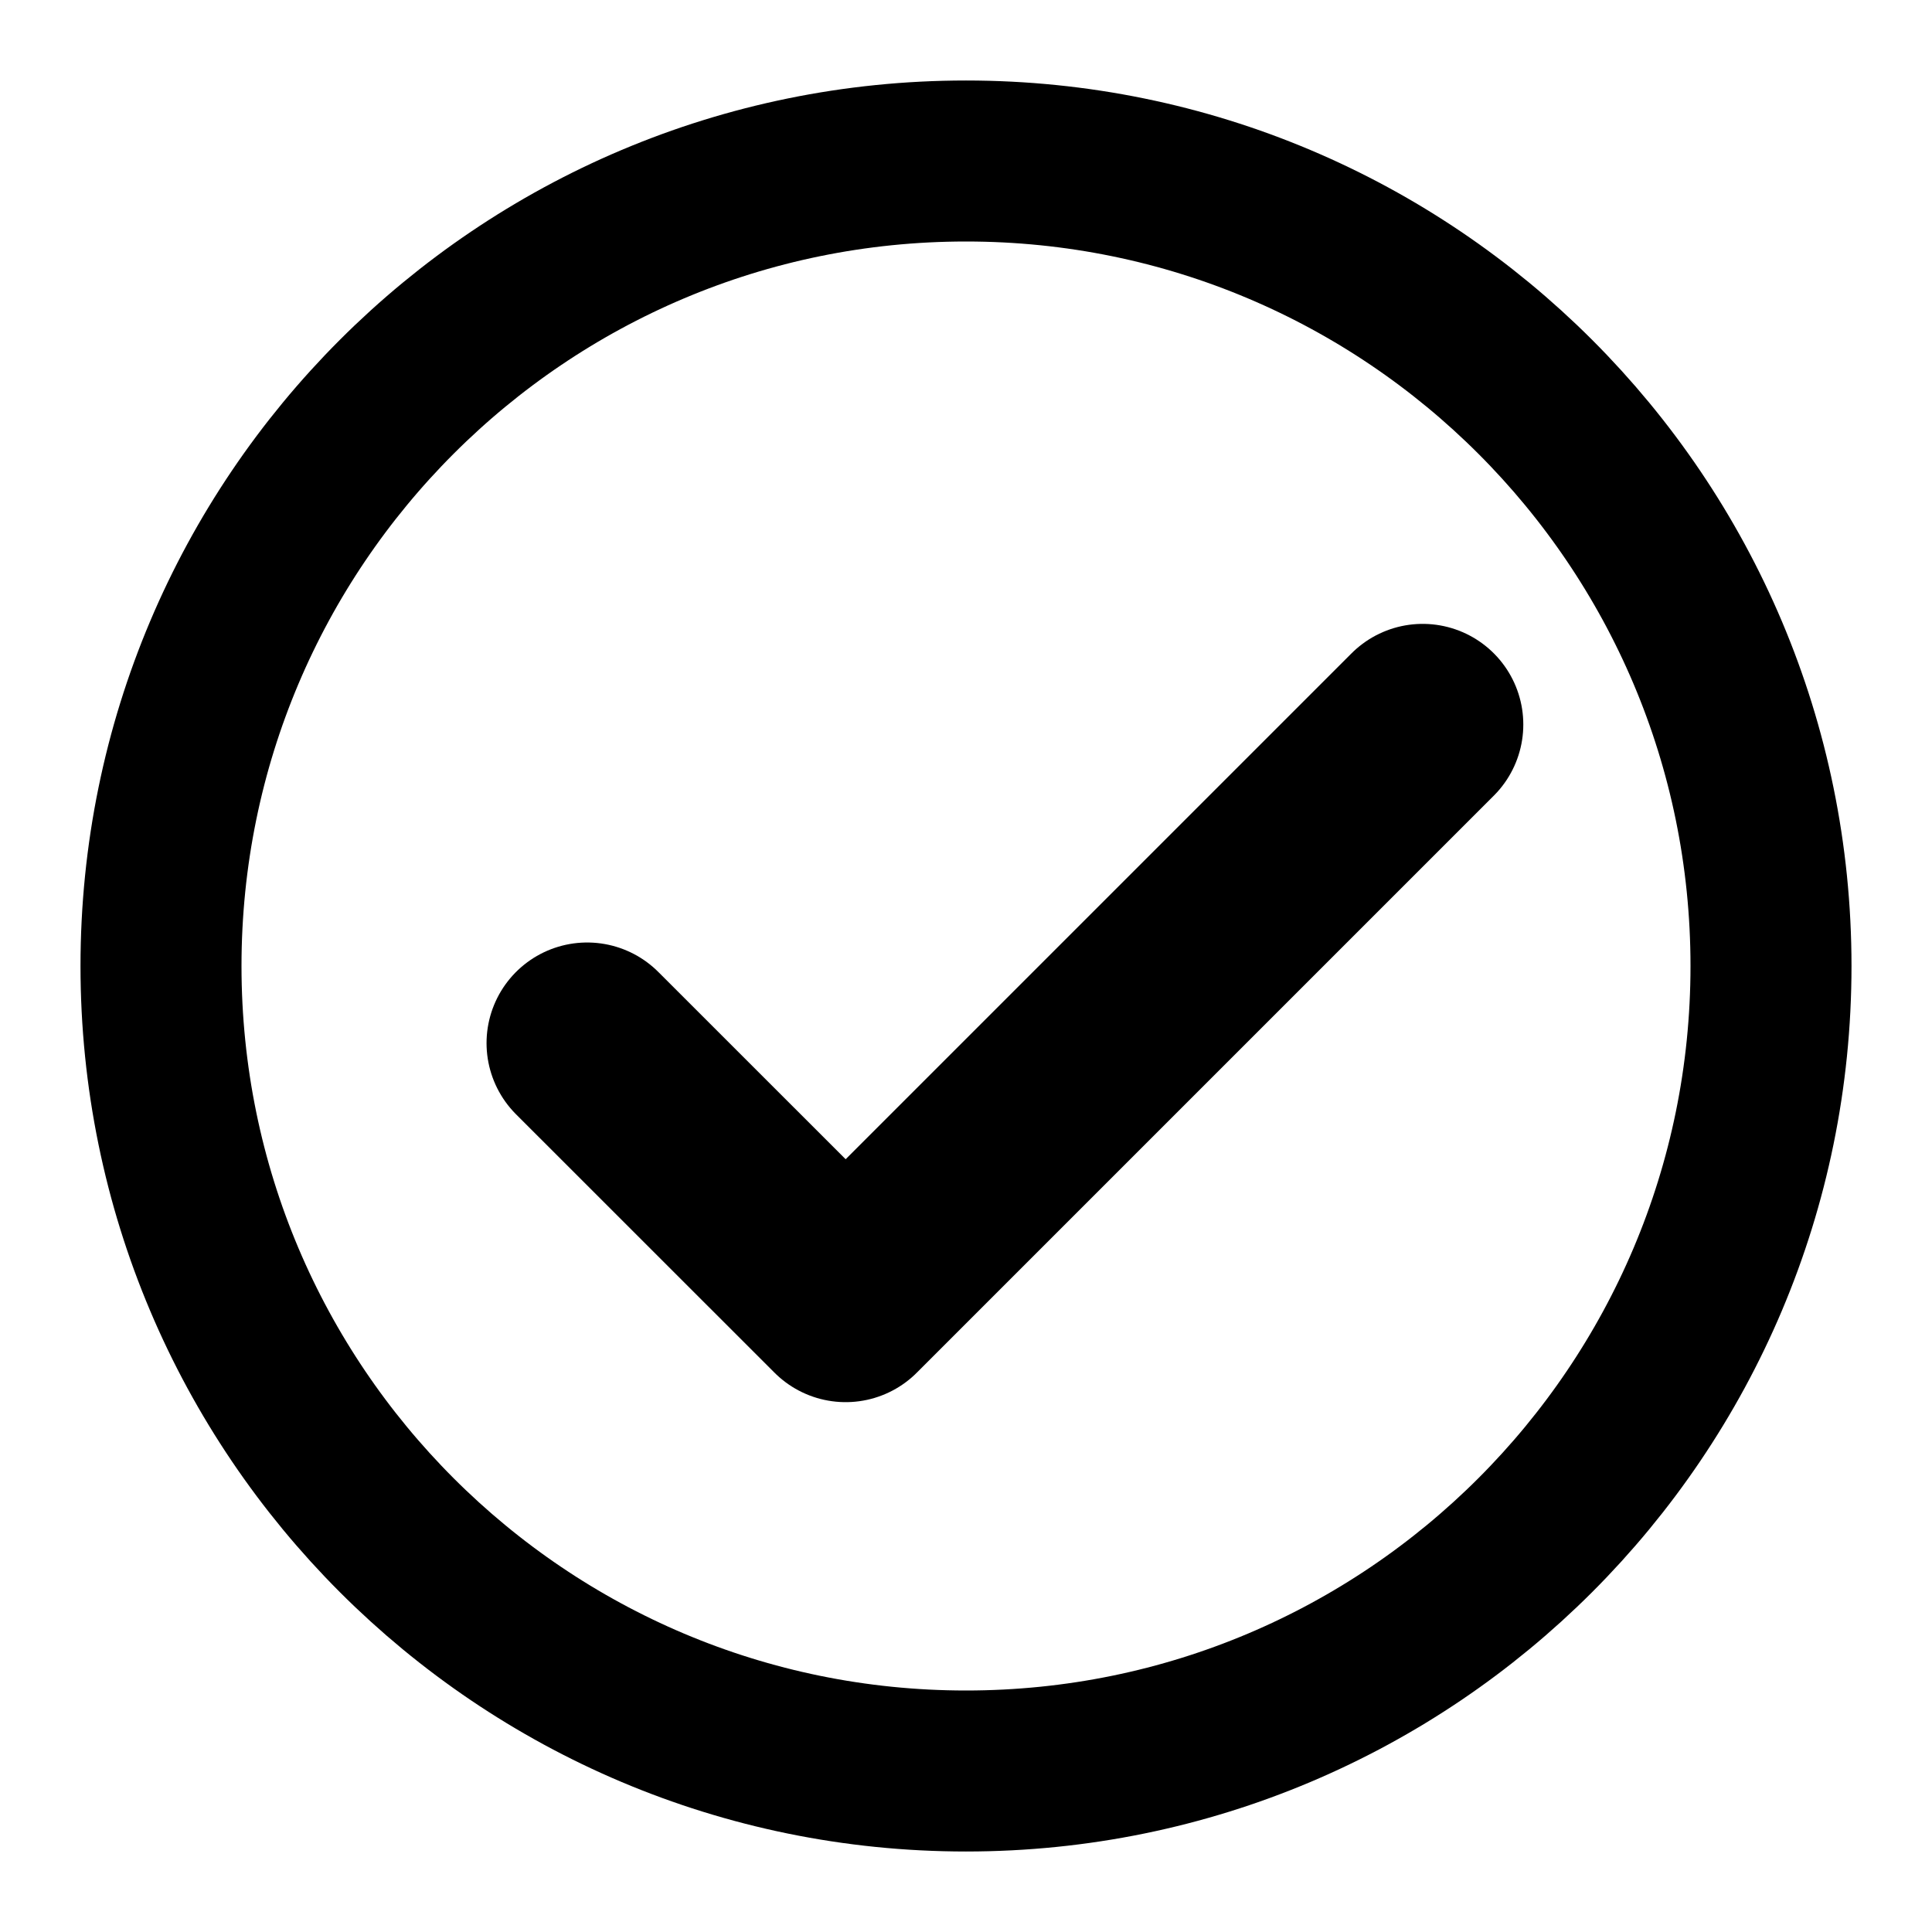
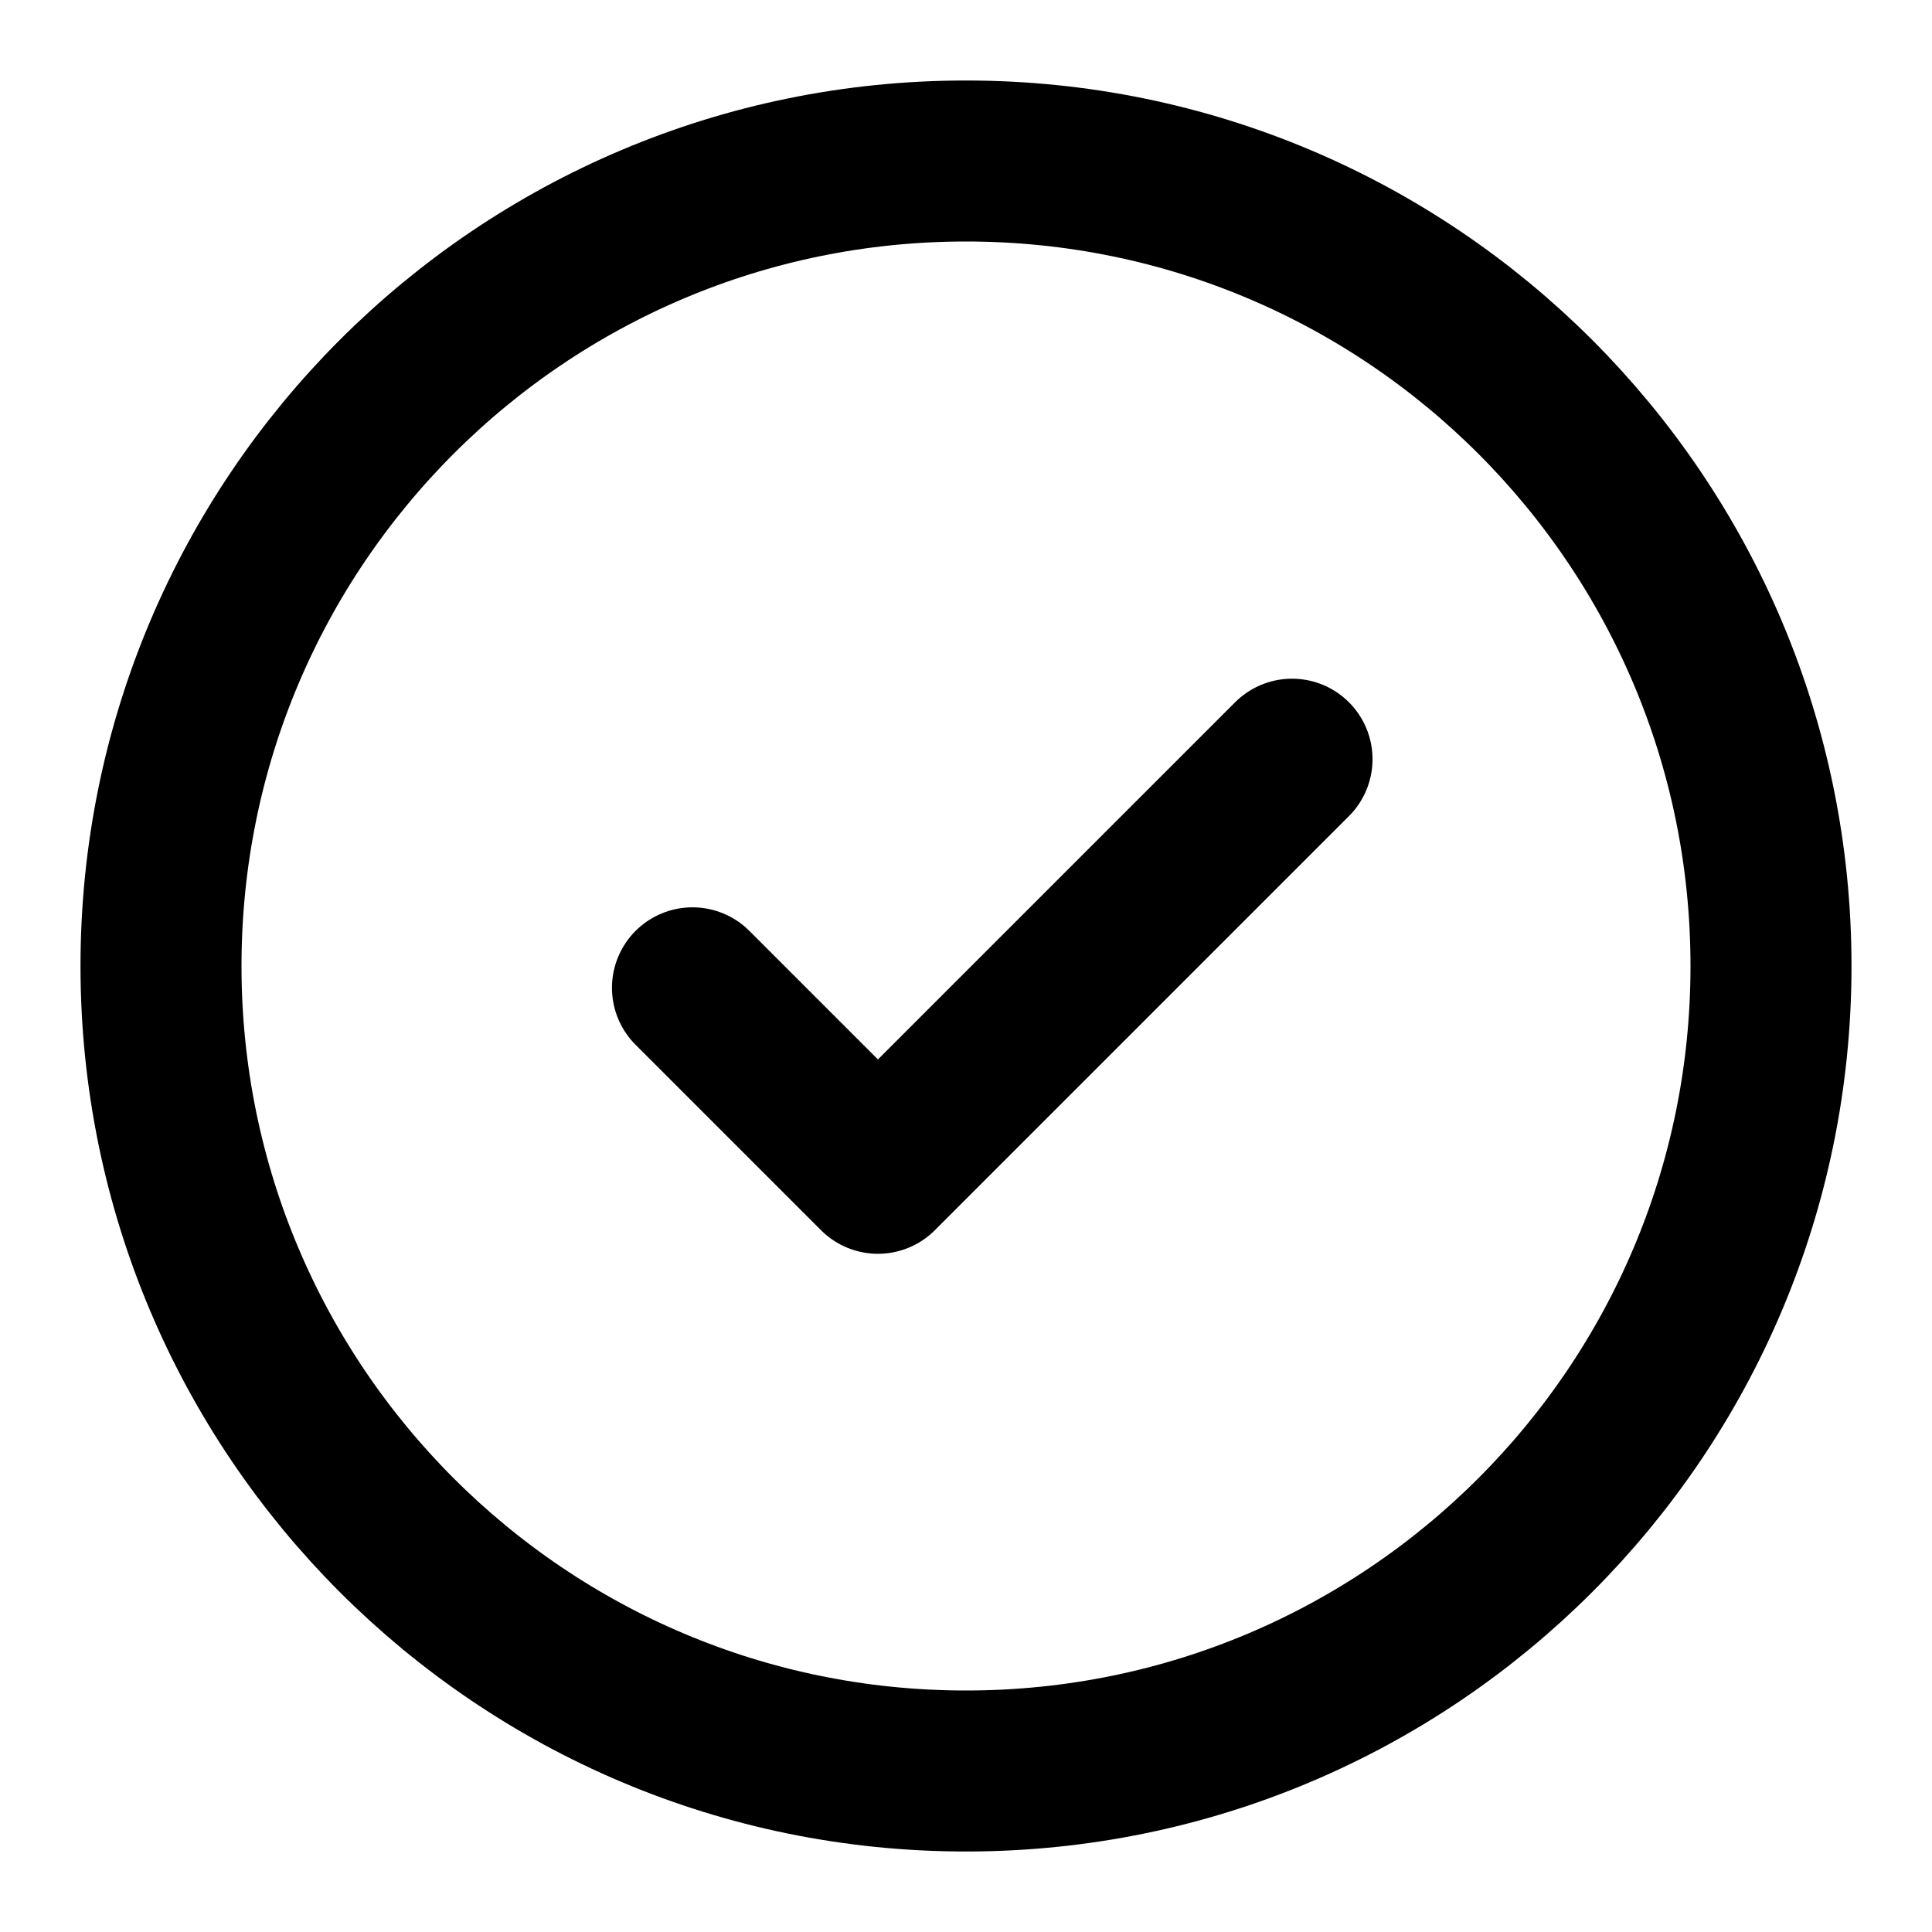
<svg xmlns="http://www.w3.org/2000/svg" width="24" height="24" viewBox="0 0 24 24" fill="none">
-   <path d="M7.294 12.958L10.505 16.168L17.673 9" stroke="black" stroke-width="2.5" stroke-linecap="round" stroke-linejoin="round" />
+   <path d="M8.602 12.271L10.906 14.575L16.05 9.431" stroke="black" stroke-width="2" stroke-linecap="round" stroke-linejoin="round" />
  <circle cx="12" cy="12" r="10" stroke="black" stroke-width="2" />
</svg>
